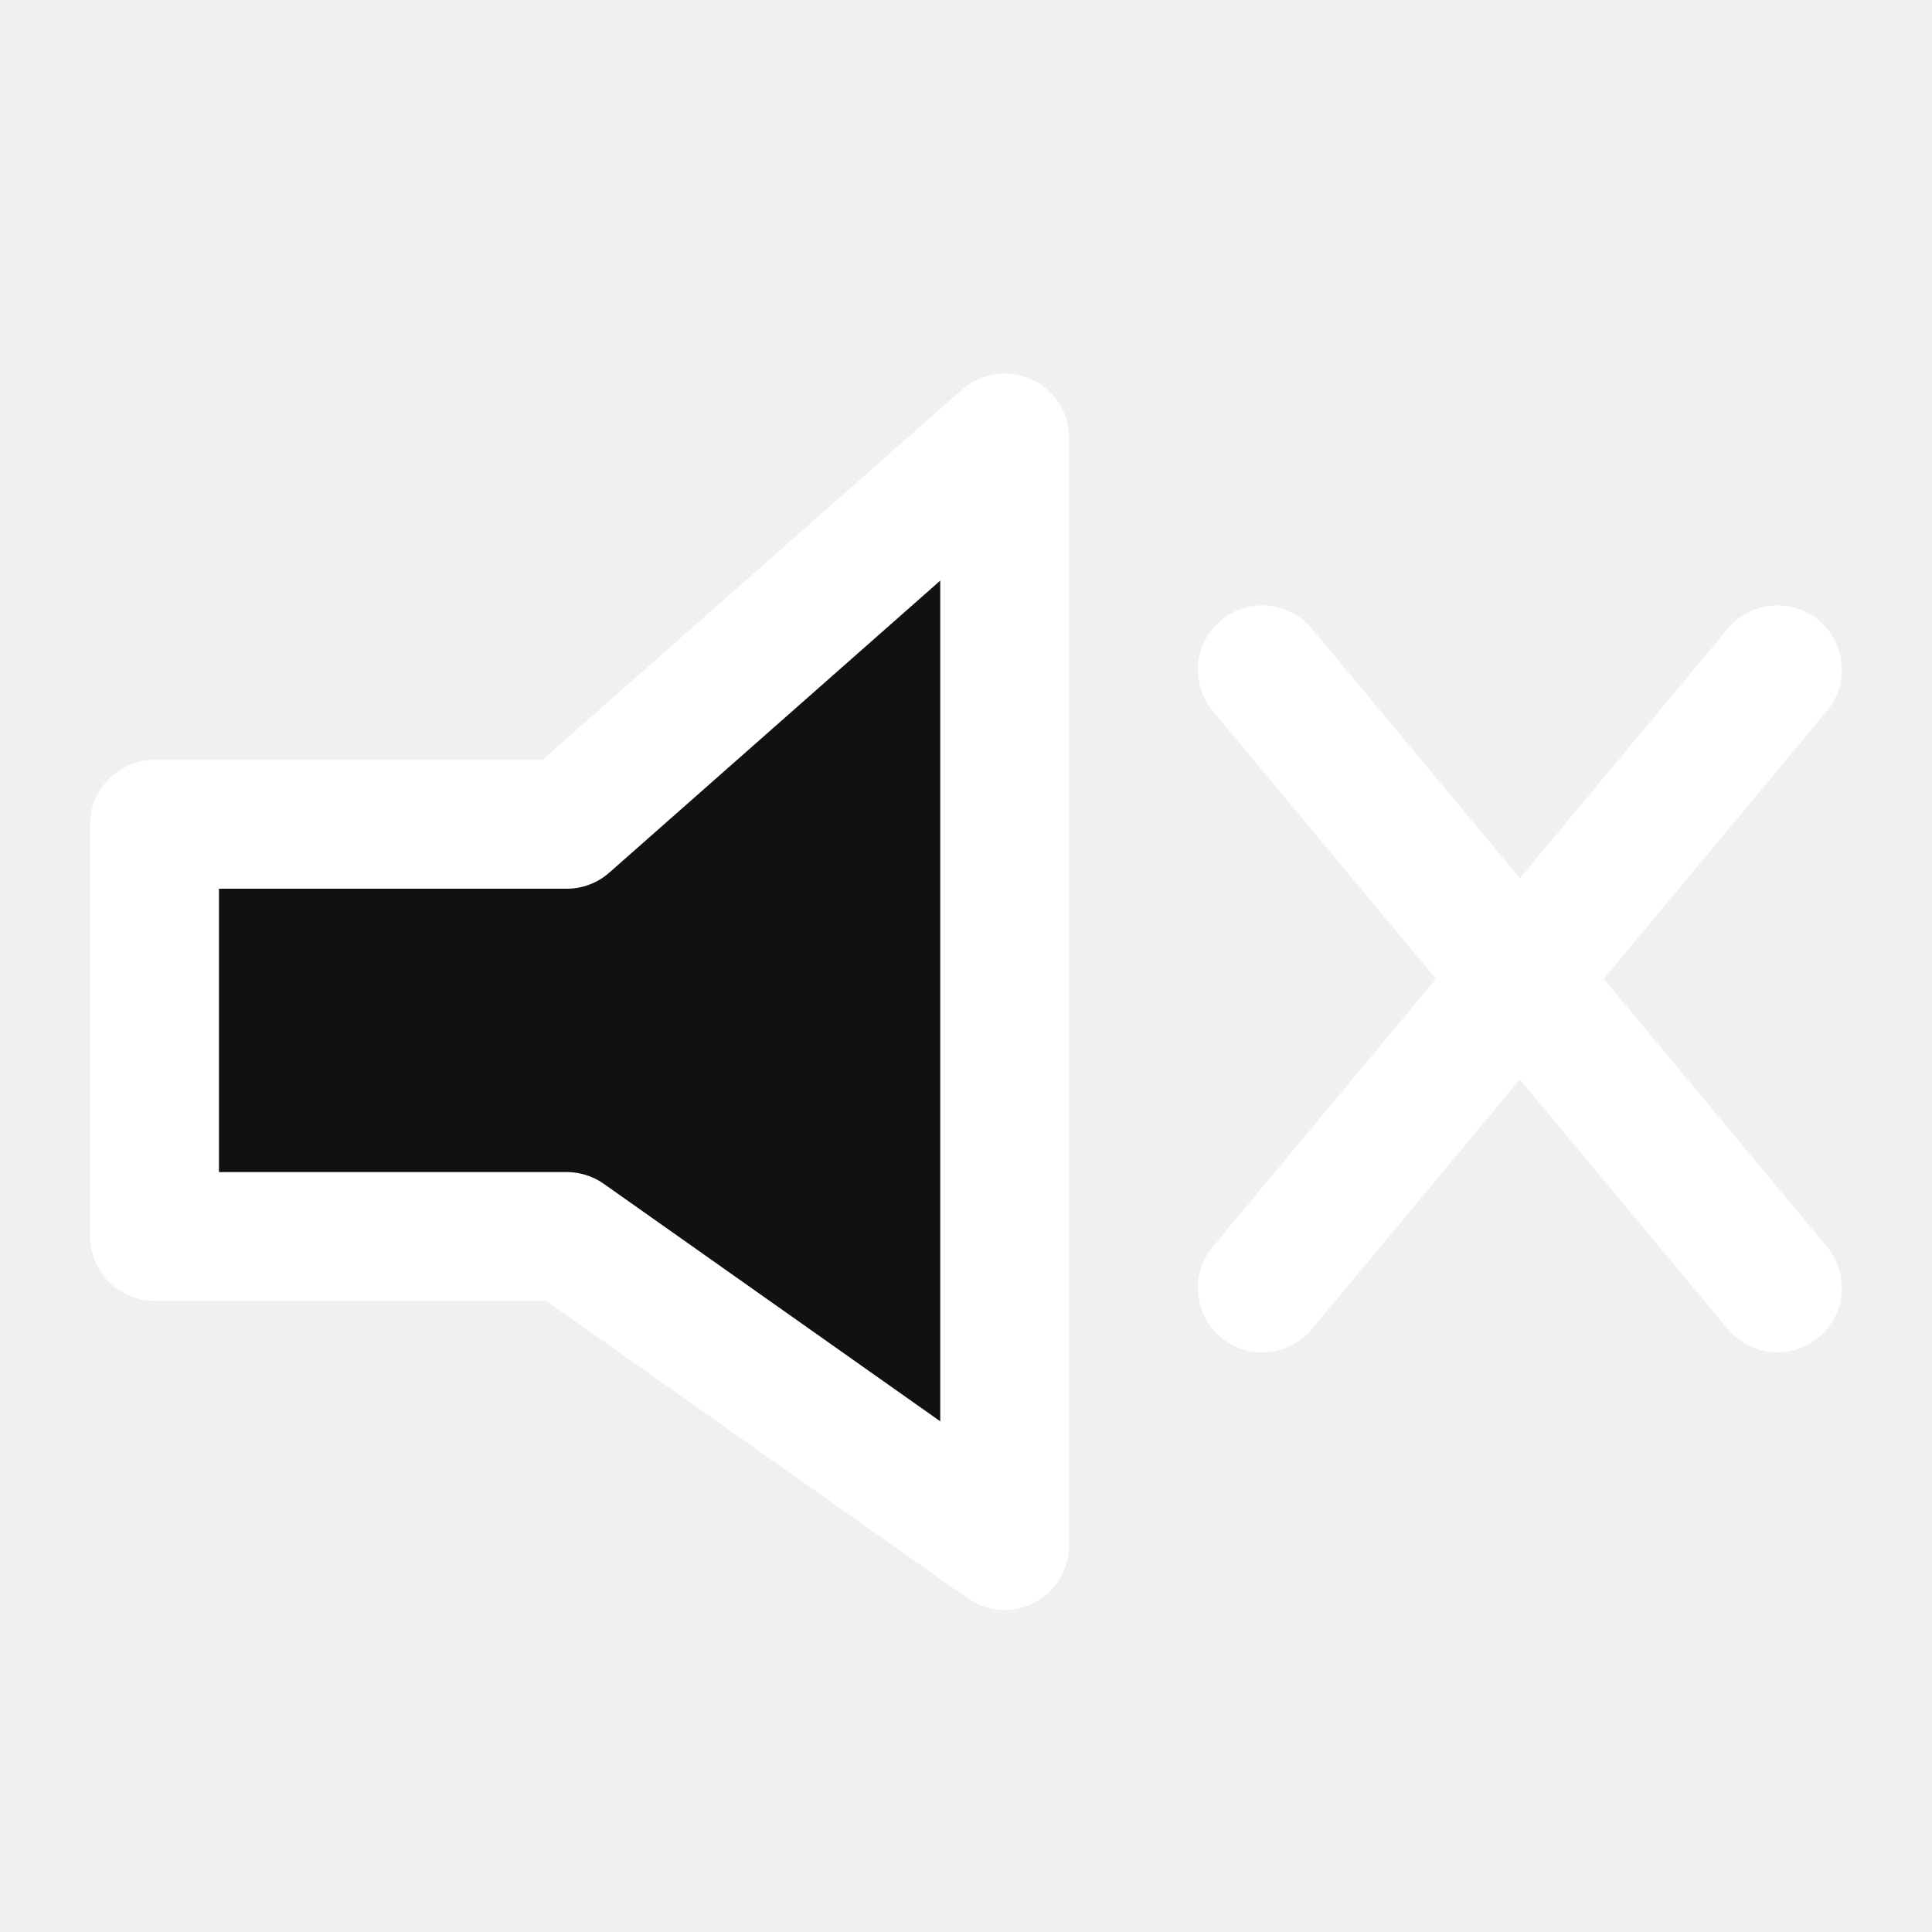
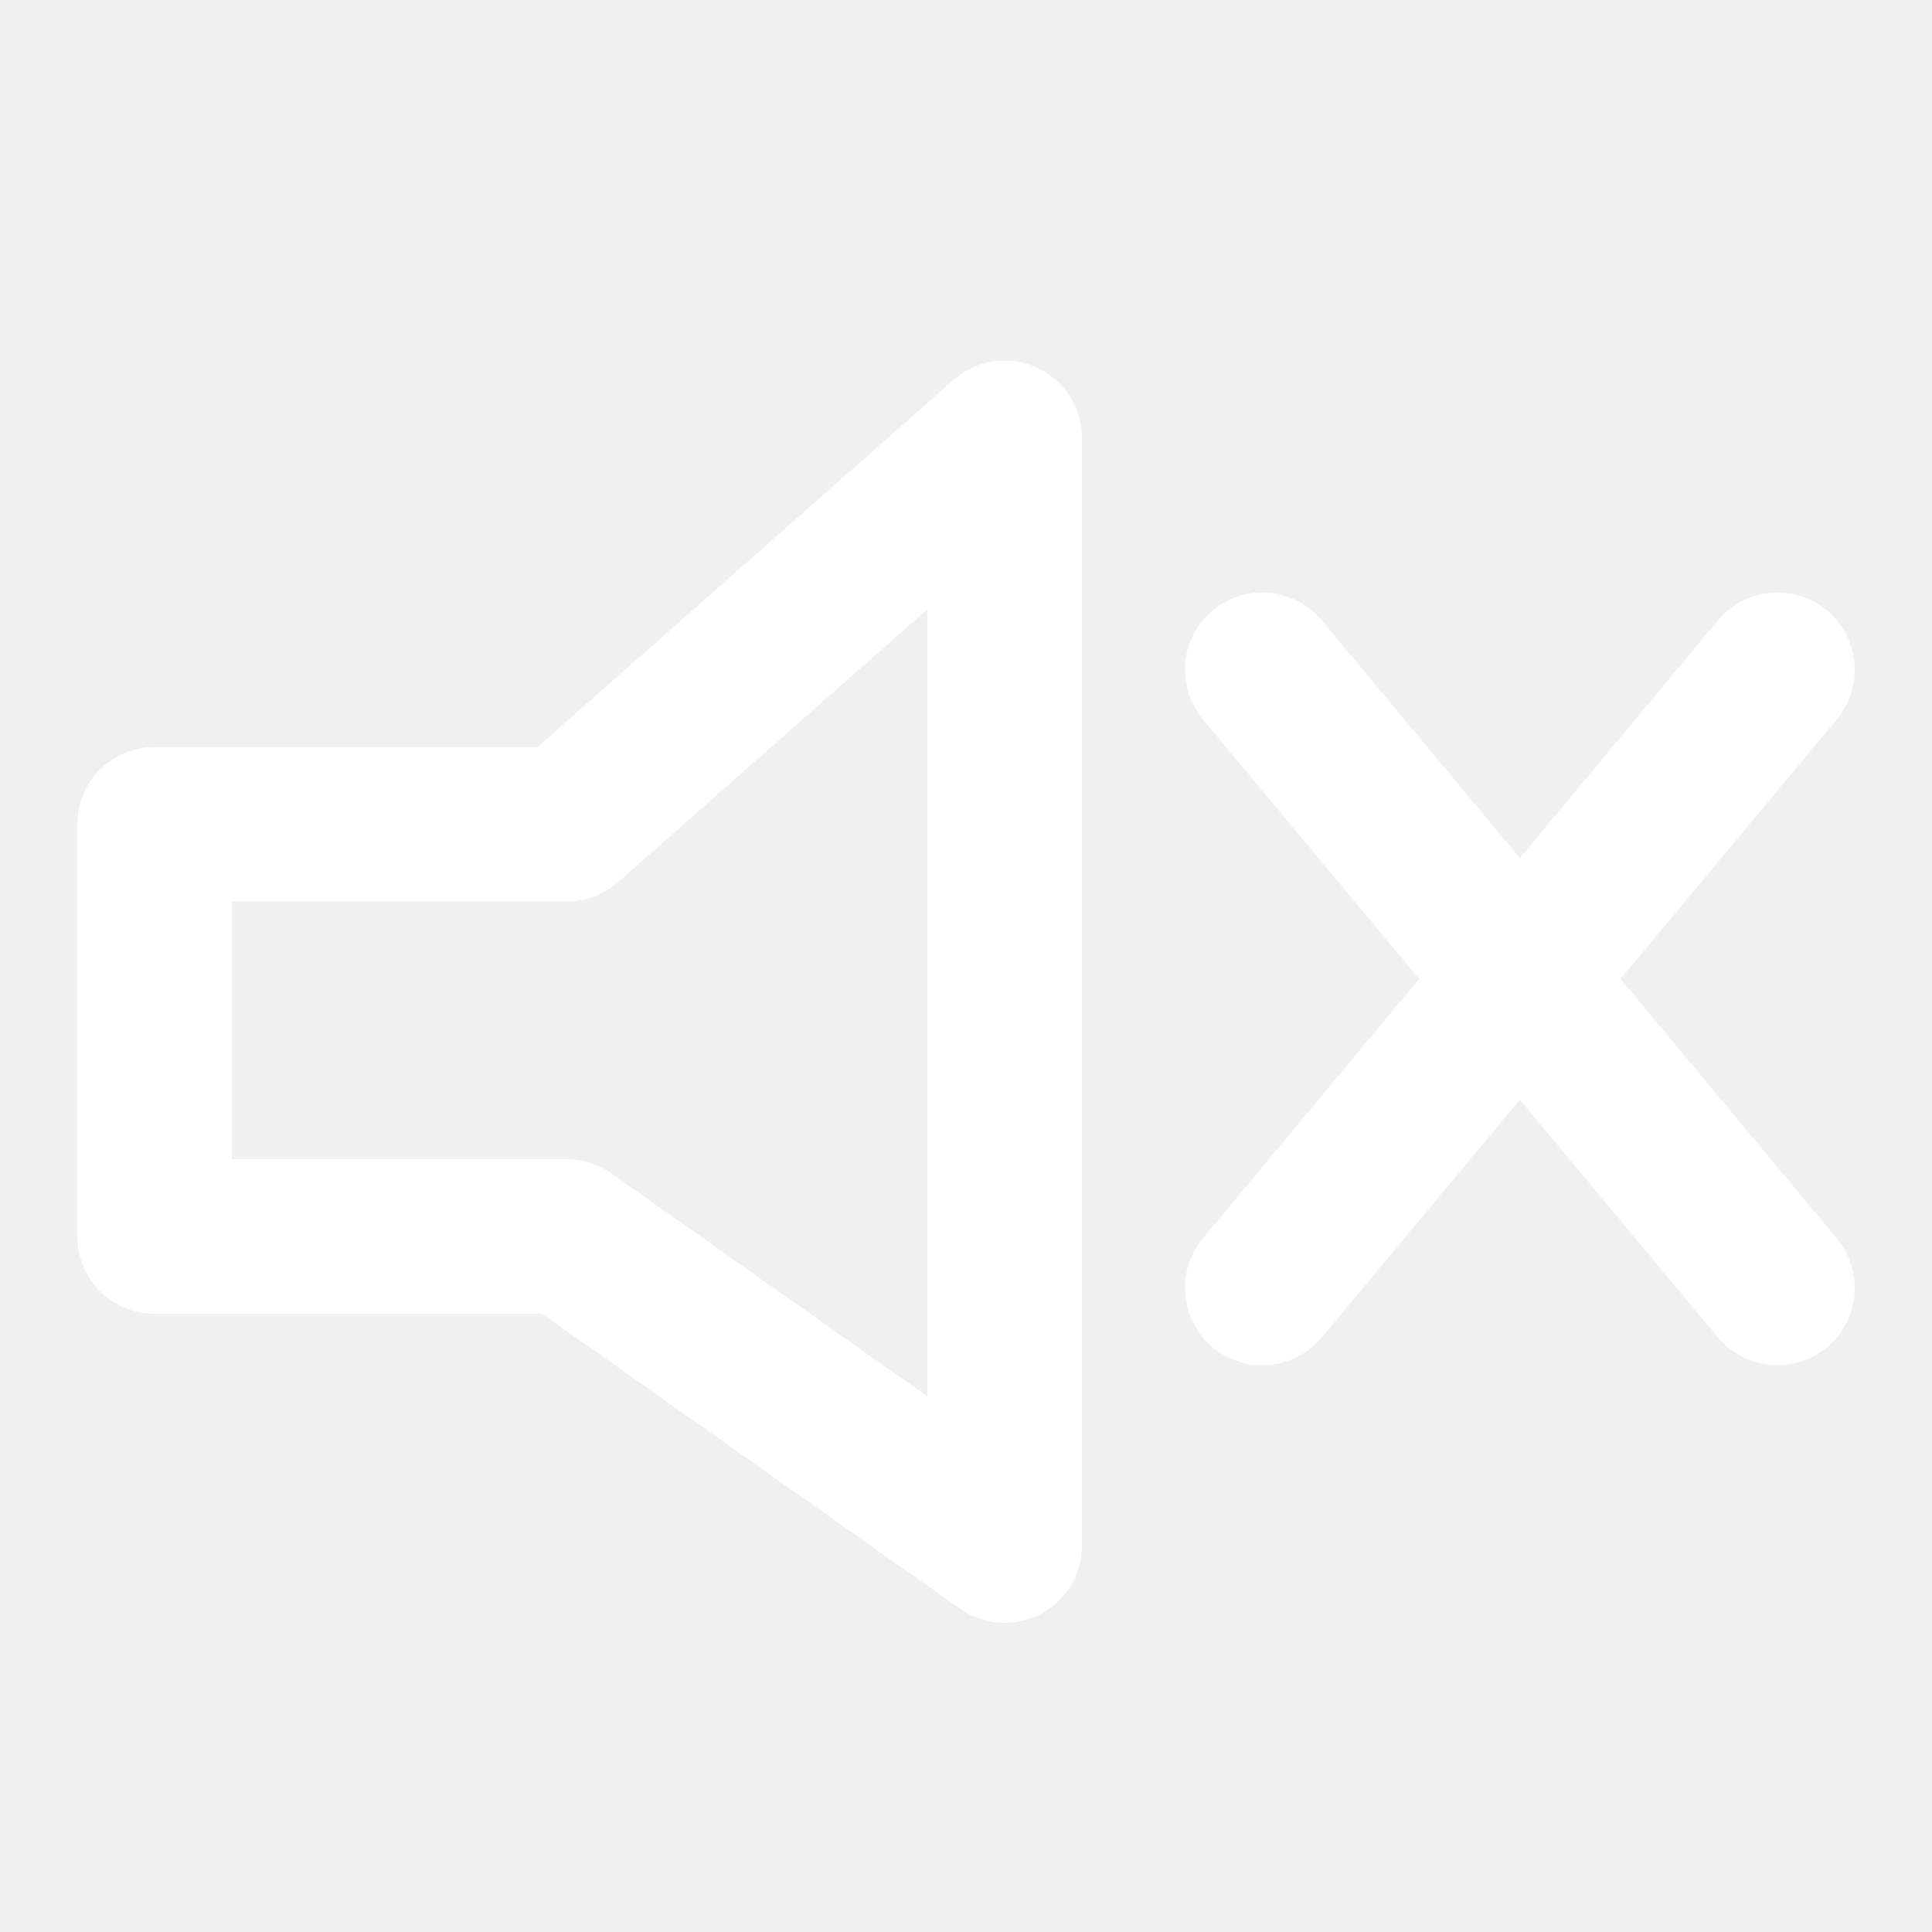
- <svg xmlns="http://www.w3.org/2000/svg" version="1.0" width="500" height="500" viewBox="0 0 75 75" stroke="#fff" stroke-width="5">
-   <path d="m39,17-17,15H6V48H22l17,12z" fill="#111" stroke-linejoin="round" />
+ <svg xmlns="http://www.w3.org/2000/svg" version="1.0" width="500" height="500" viewBox="0 0 75 75" stroke="#fff" stroke-width="6">
+   <path d="m39,17-17,15H6V48H22l17,12z" fill="none" stroke-linejoin="round" />
  <path d="m49,26 20,24m0-24-20,24" fill="none" stroke-linecap="round" />
</svg>
